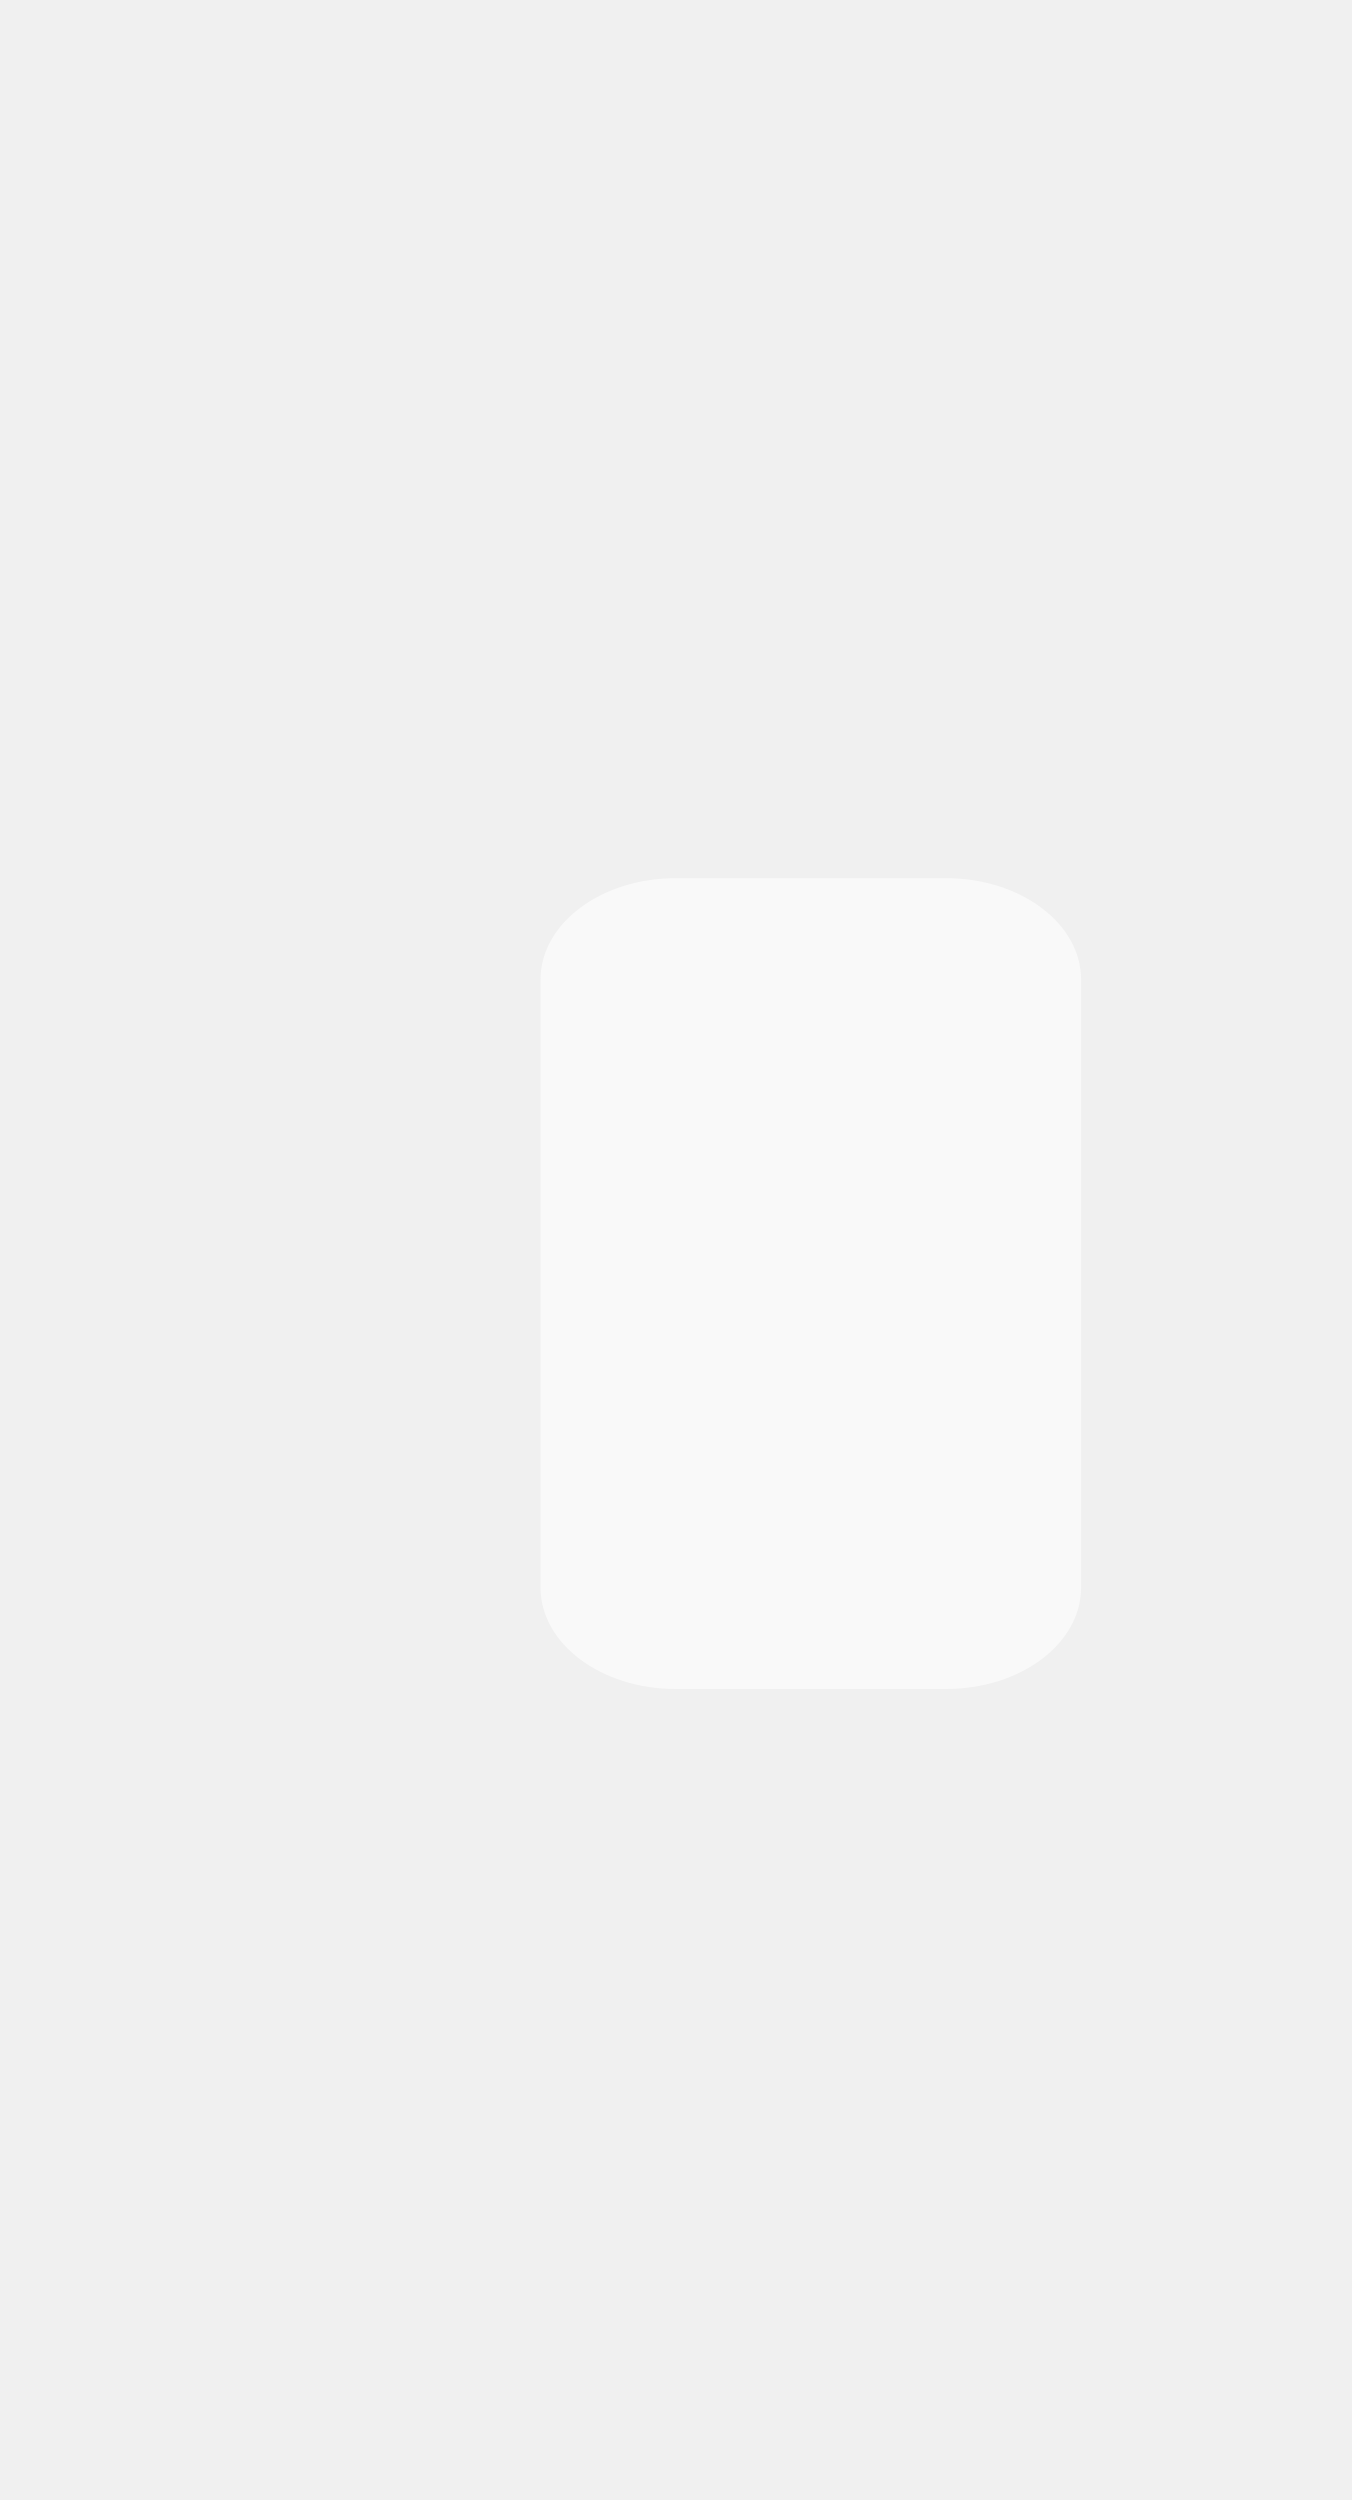
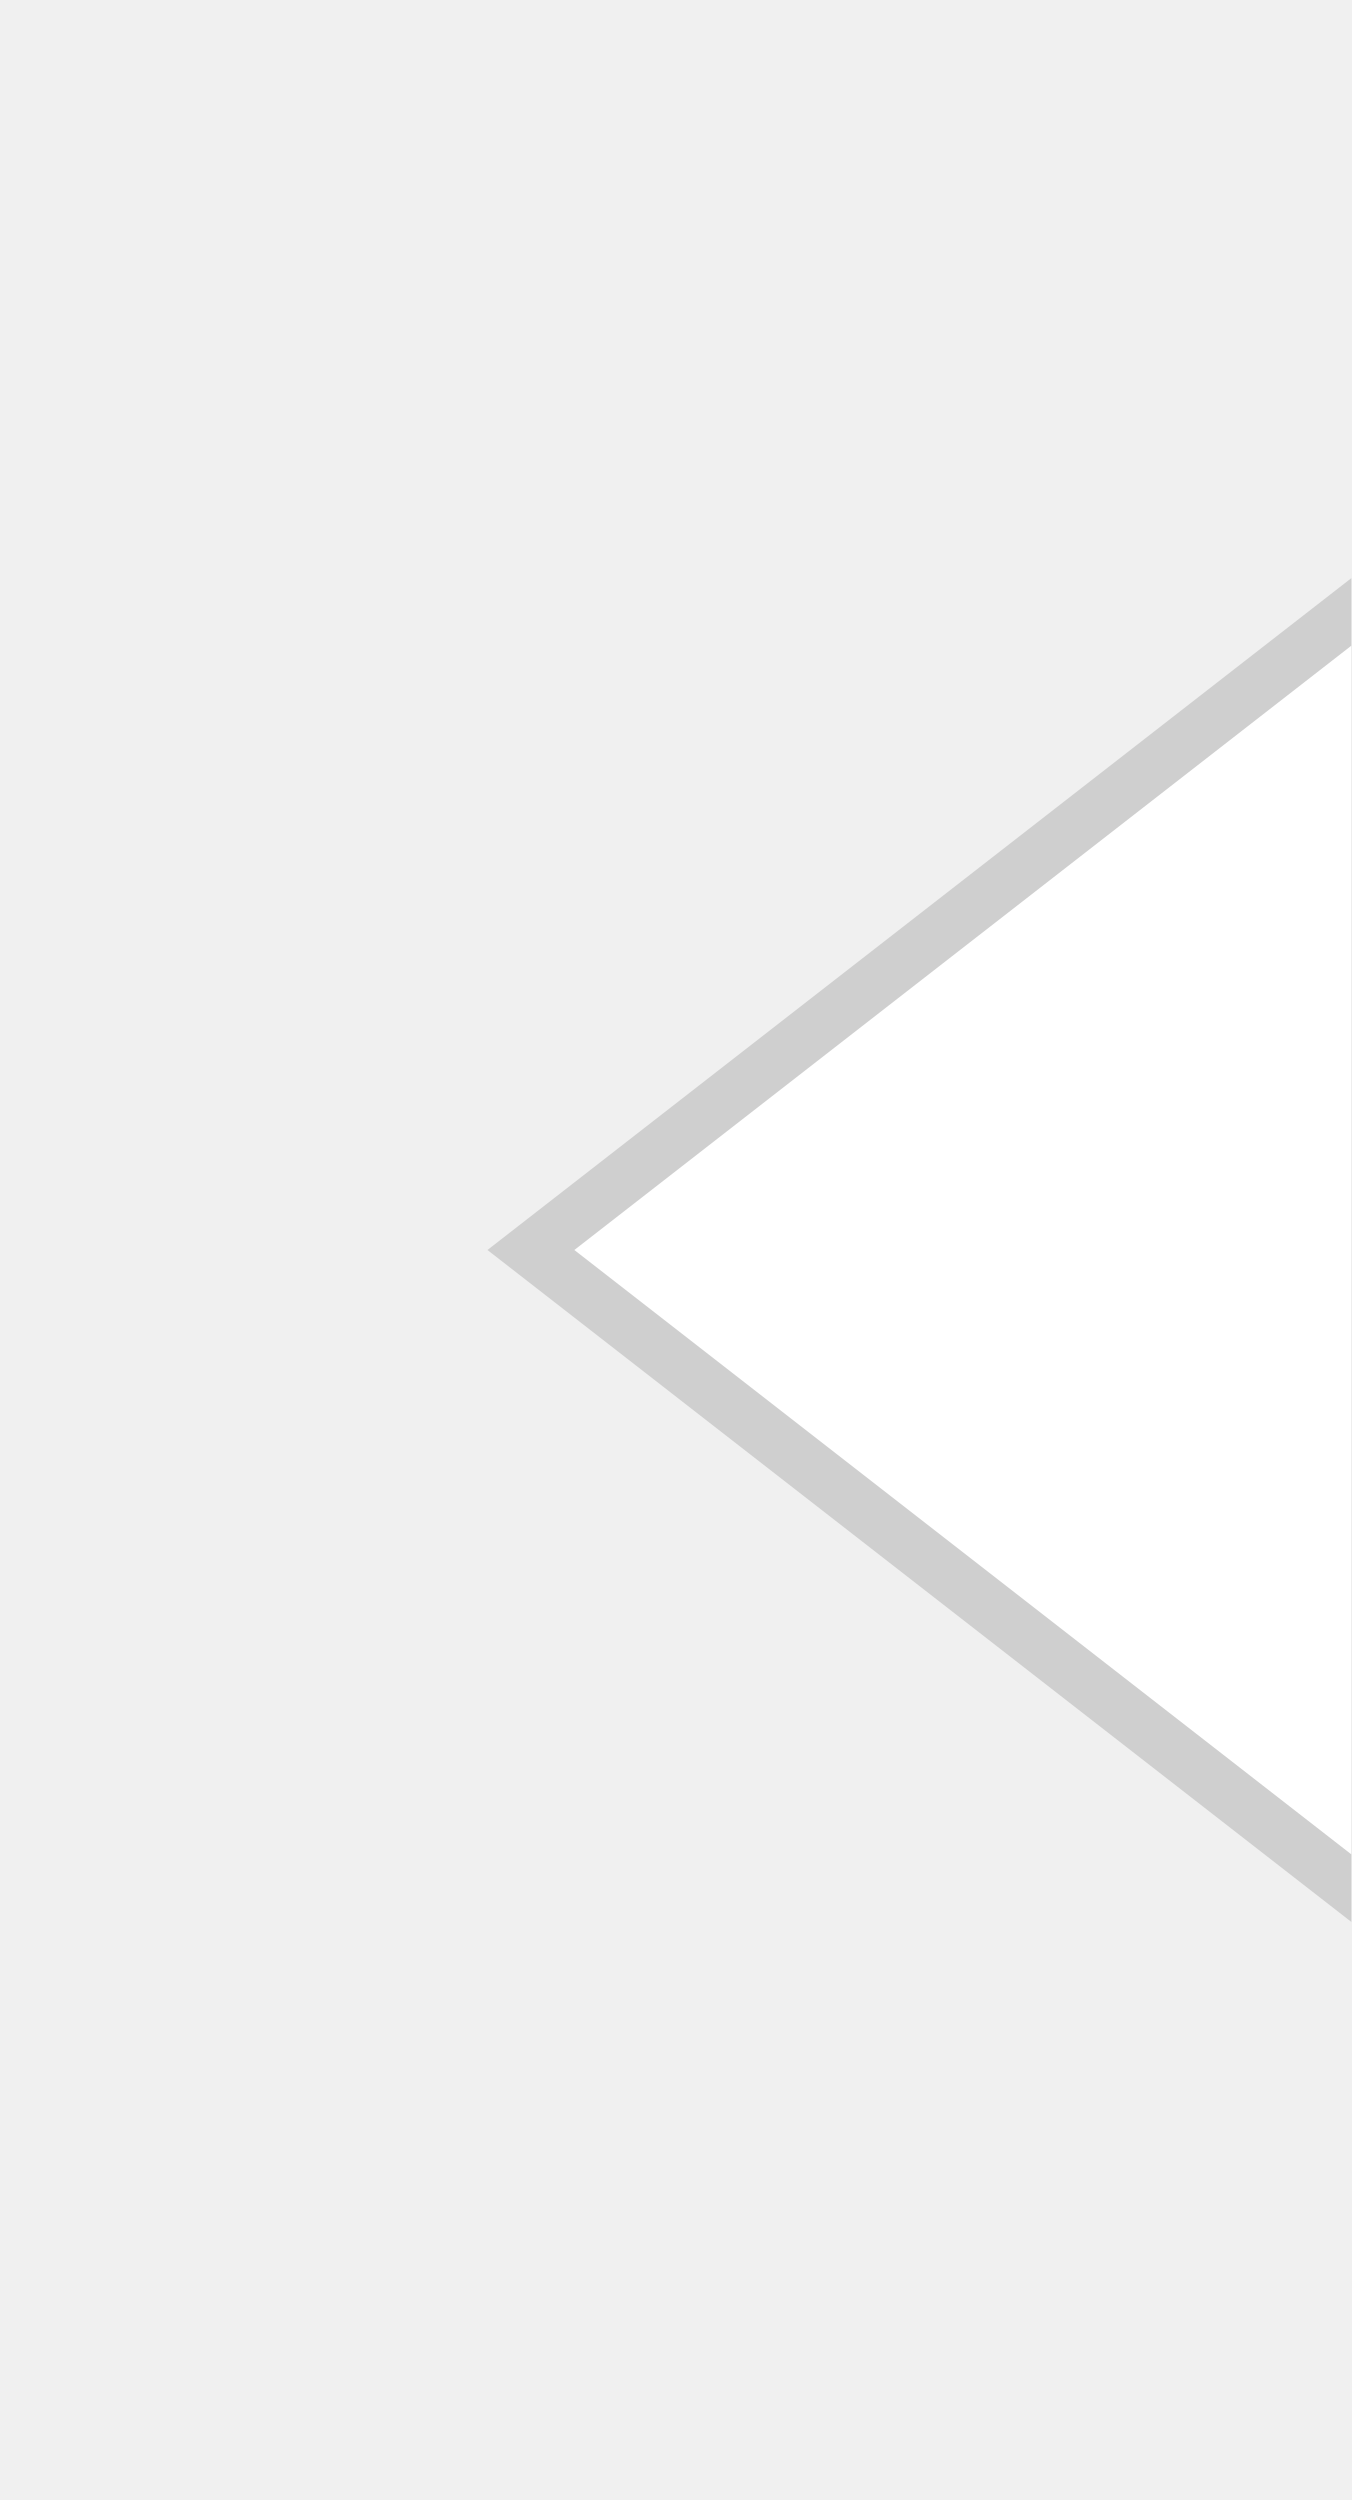
- <svg xmlns="http://www.w3.org/2000/svg" width="20" height="37">
-   <defs>
-     <clipPath>
-       <rect y="1015.36" x="20" height="37" width="20" opacity="0.12" fill="#ff00ff" color="#000000" />
-     </clipPath>
-     <clipPath>
-       <rect y="1033.36" x="20" height="19" width="10" opacity="0.12" fill="#ff00ff" color="#000000" />
+ <svg xmlns="http://www.w3.org/2000/svg" width="20" height="37" id="svg2" version="1.1">
+   <defs id="defs4">
+     <clipPath clipPathUnits="userSpaceOnUse" id="clipPath4219">
+       <rect y="1015.362" x="20" height="37" width="20" id="rect4221" style="opacity:0.12;color:#000000;fill:#ff00ff;fill-opacity:1;fill-rule:nonzero;stroke:none;stroke-width:1;marker:none;visibility:visible;display:inline;overflow:visible;enable-background:accumulate" />
    </clipPath>
  </defs>
-   <g transform="translate(0,-1015.362)">
-     <g transform="matrix(2,0,0,1.499997,4,-530.6777)">
-       <rect rx="1" y="1039.36" x="2" height="8" width="4" fill="#f9f9f9" />
-     </g>
+   <g id="layer1" transform="translate(0,-1015.362)">
+     <path style="opacity:0.14;fill:#000000;stroke:none" d="M 20,1023.918 7.214,1033.862 20,1043.807 Z" id="path5730" />
+     <path id="path4079" d="M 20,1024.918 8.5,1033.862 20,1042.807 Z" style="fill:#ffffff;stroke:none" />
  </g>
</svg>
